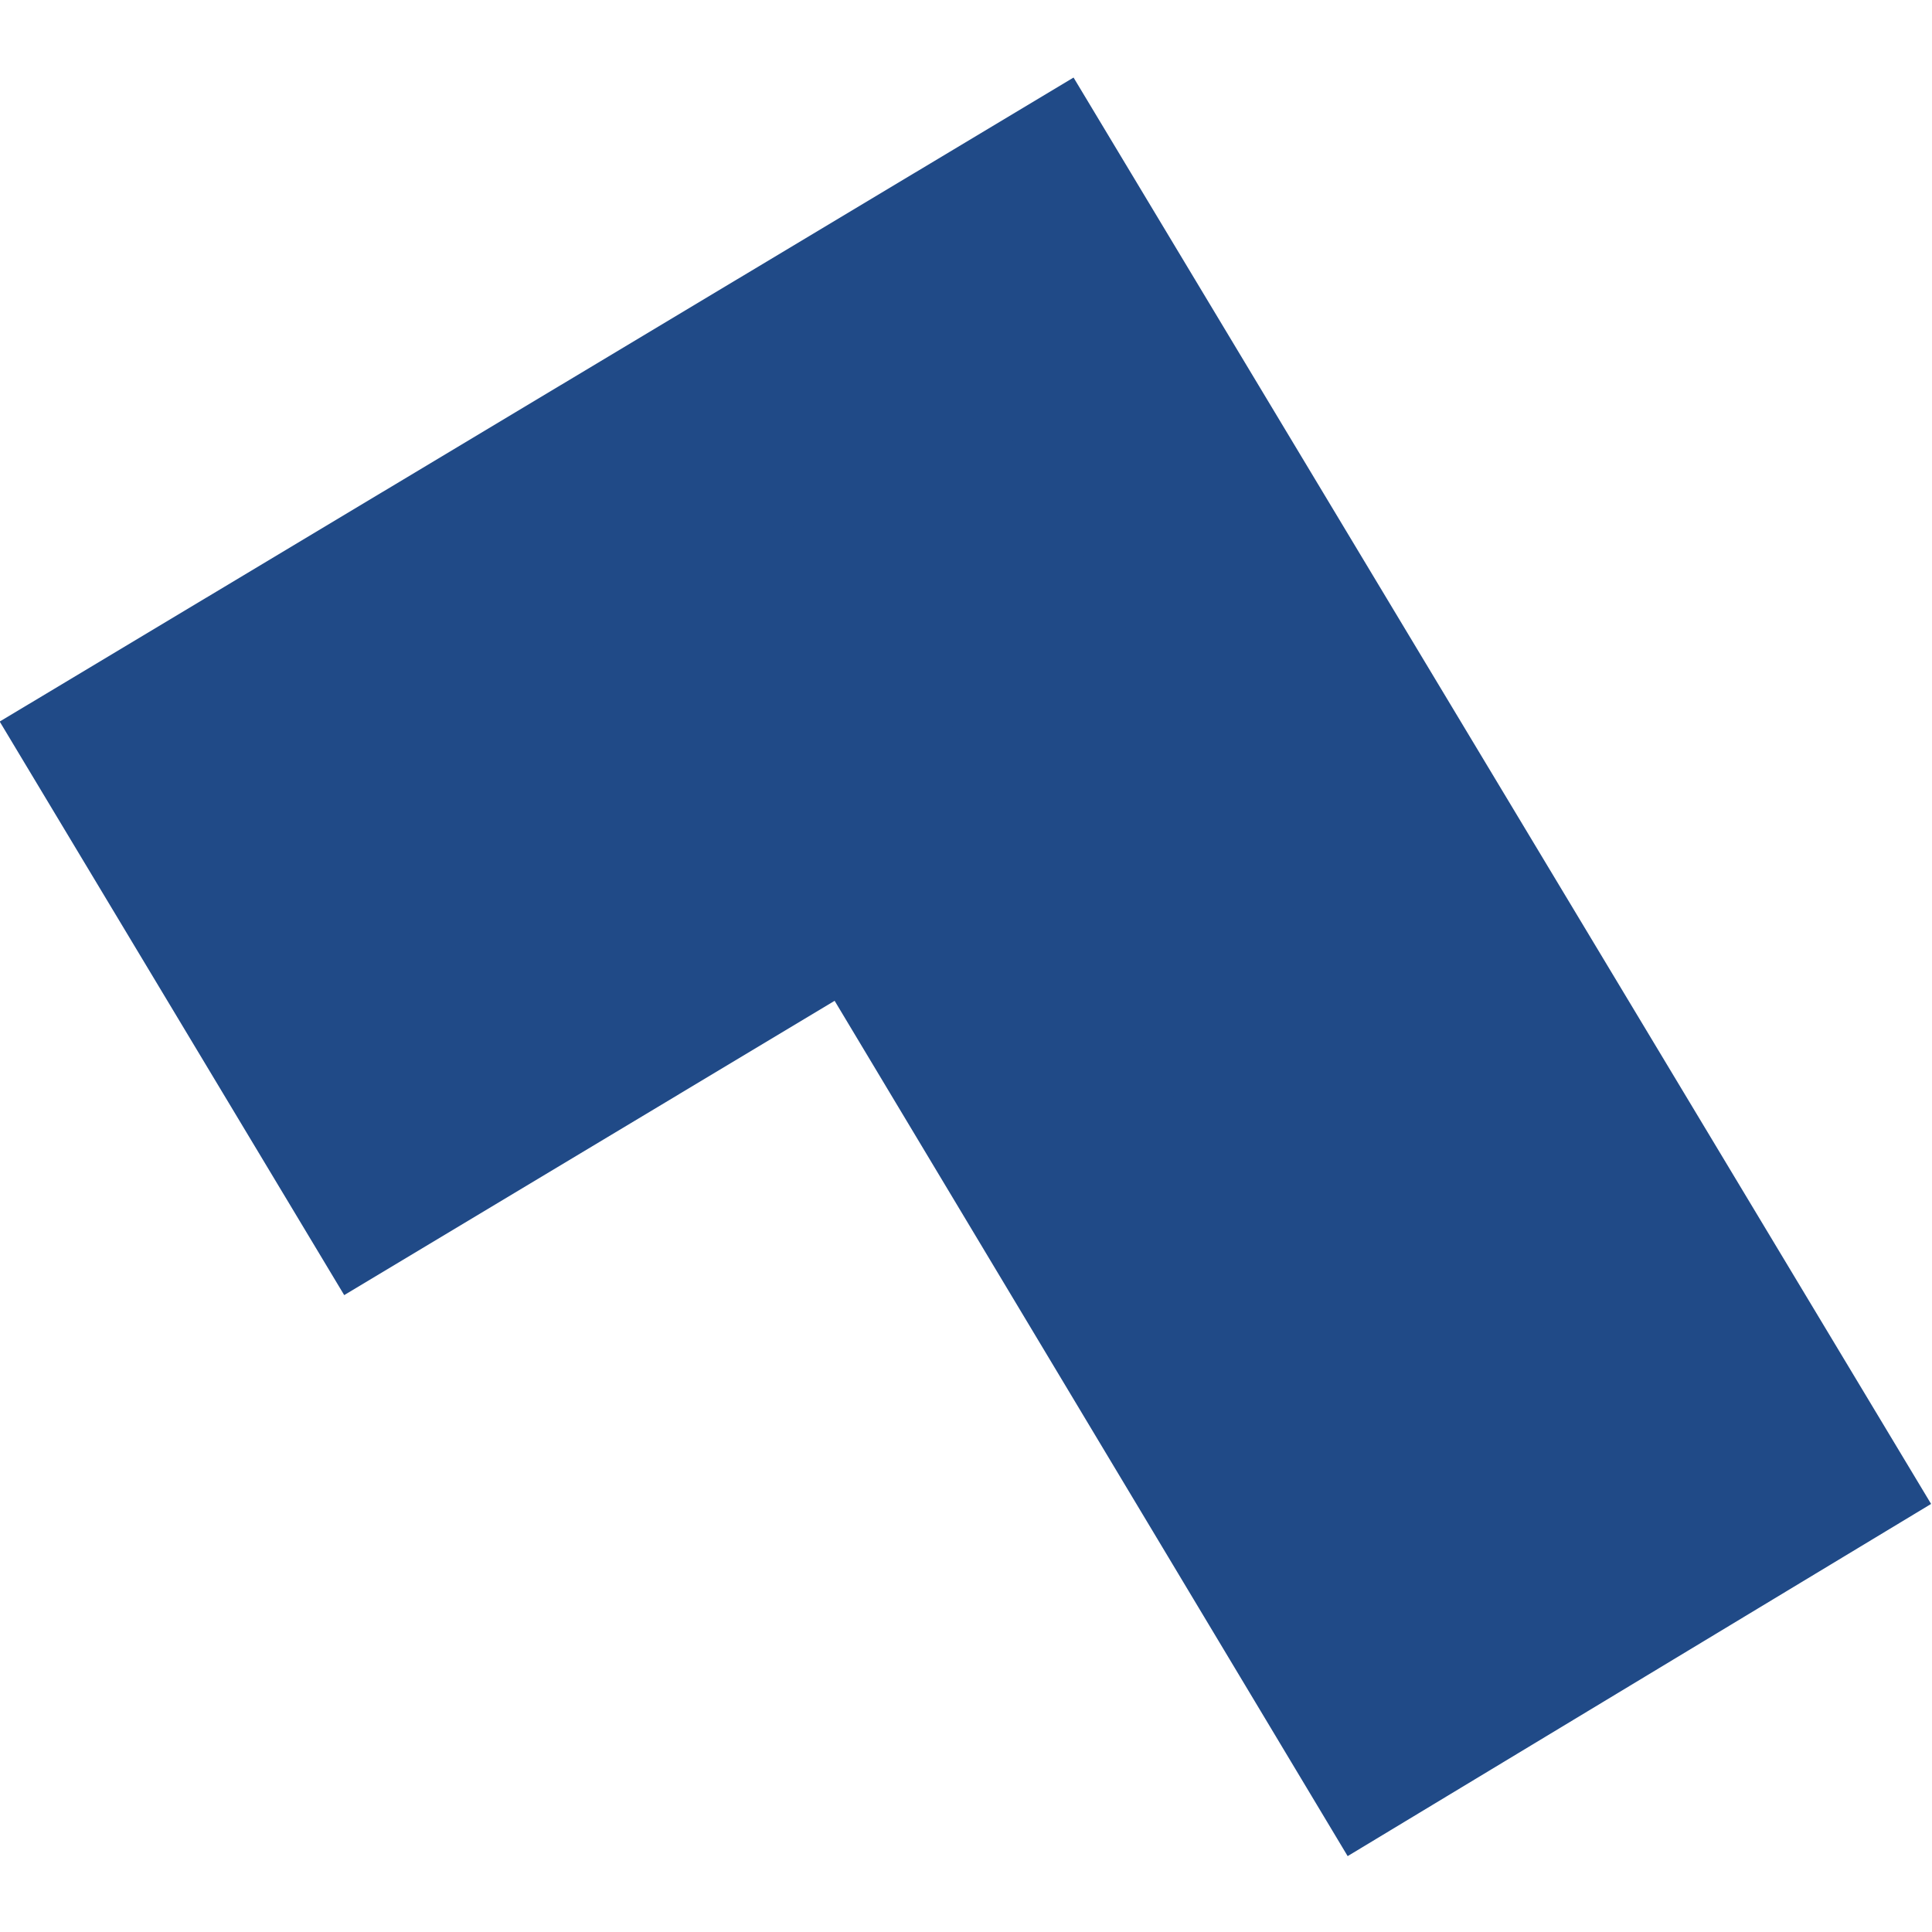
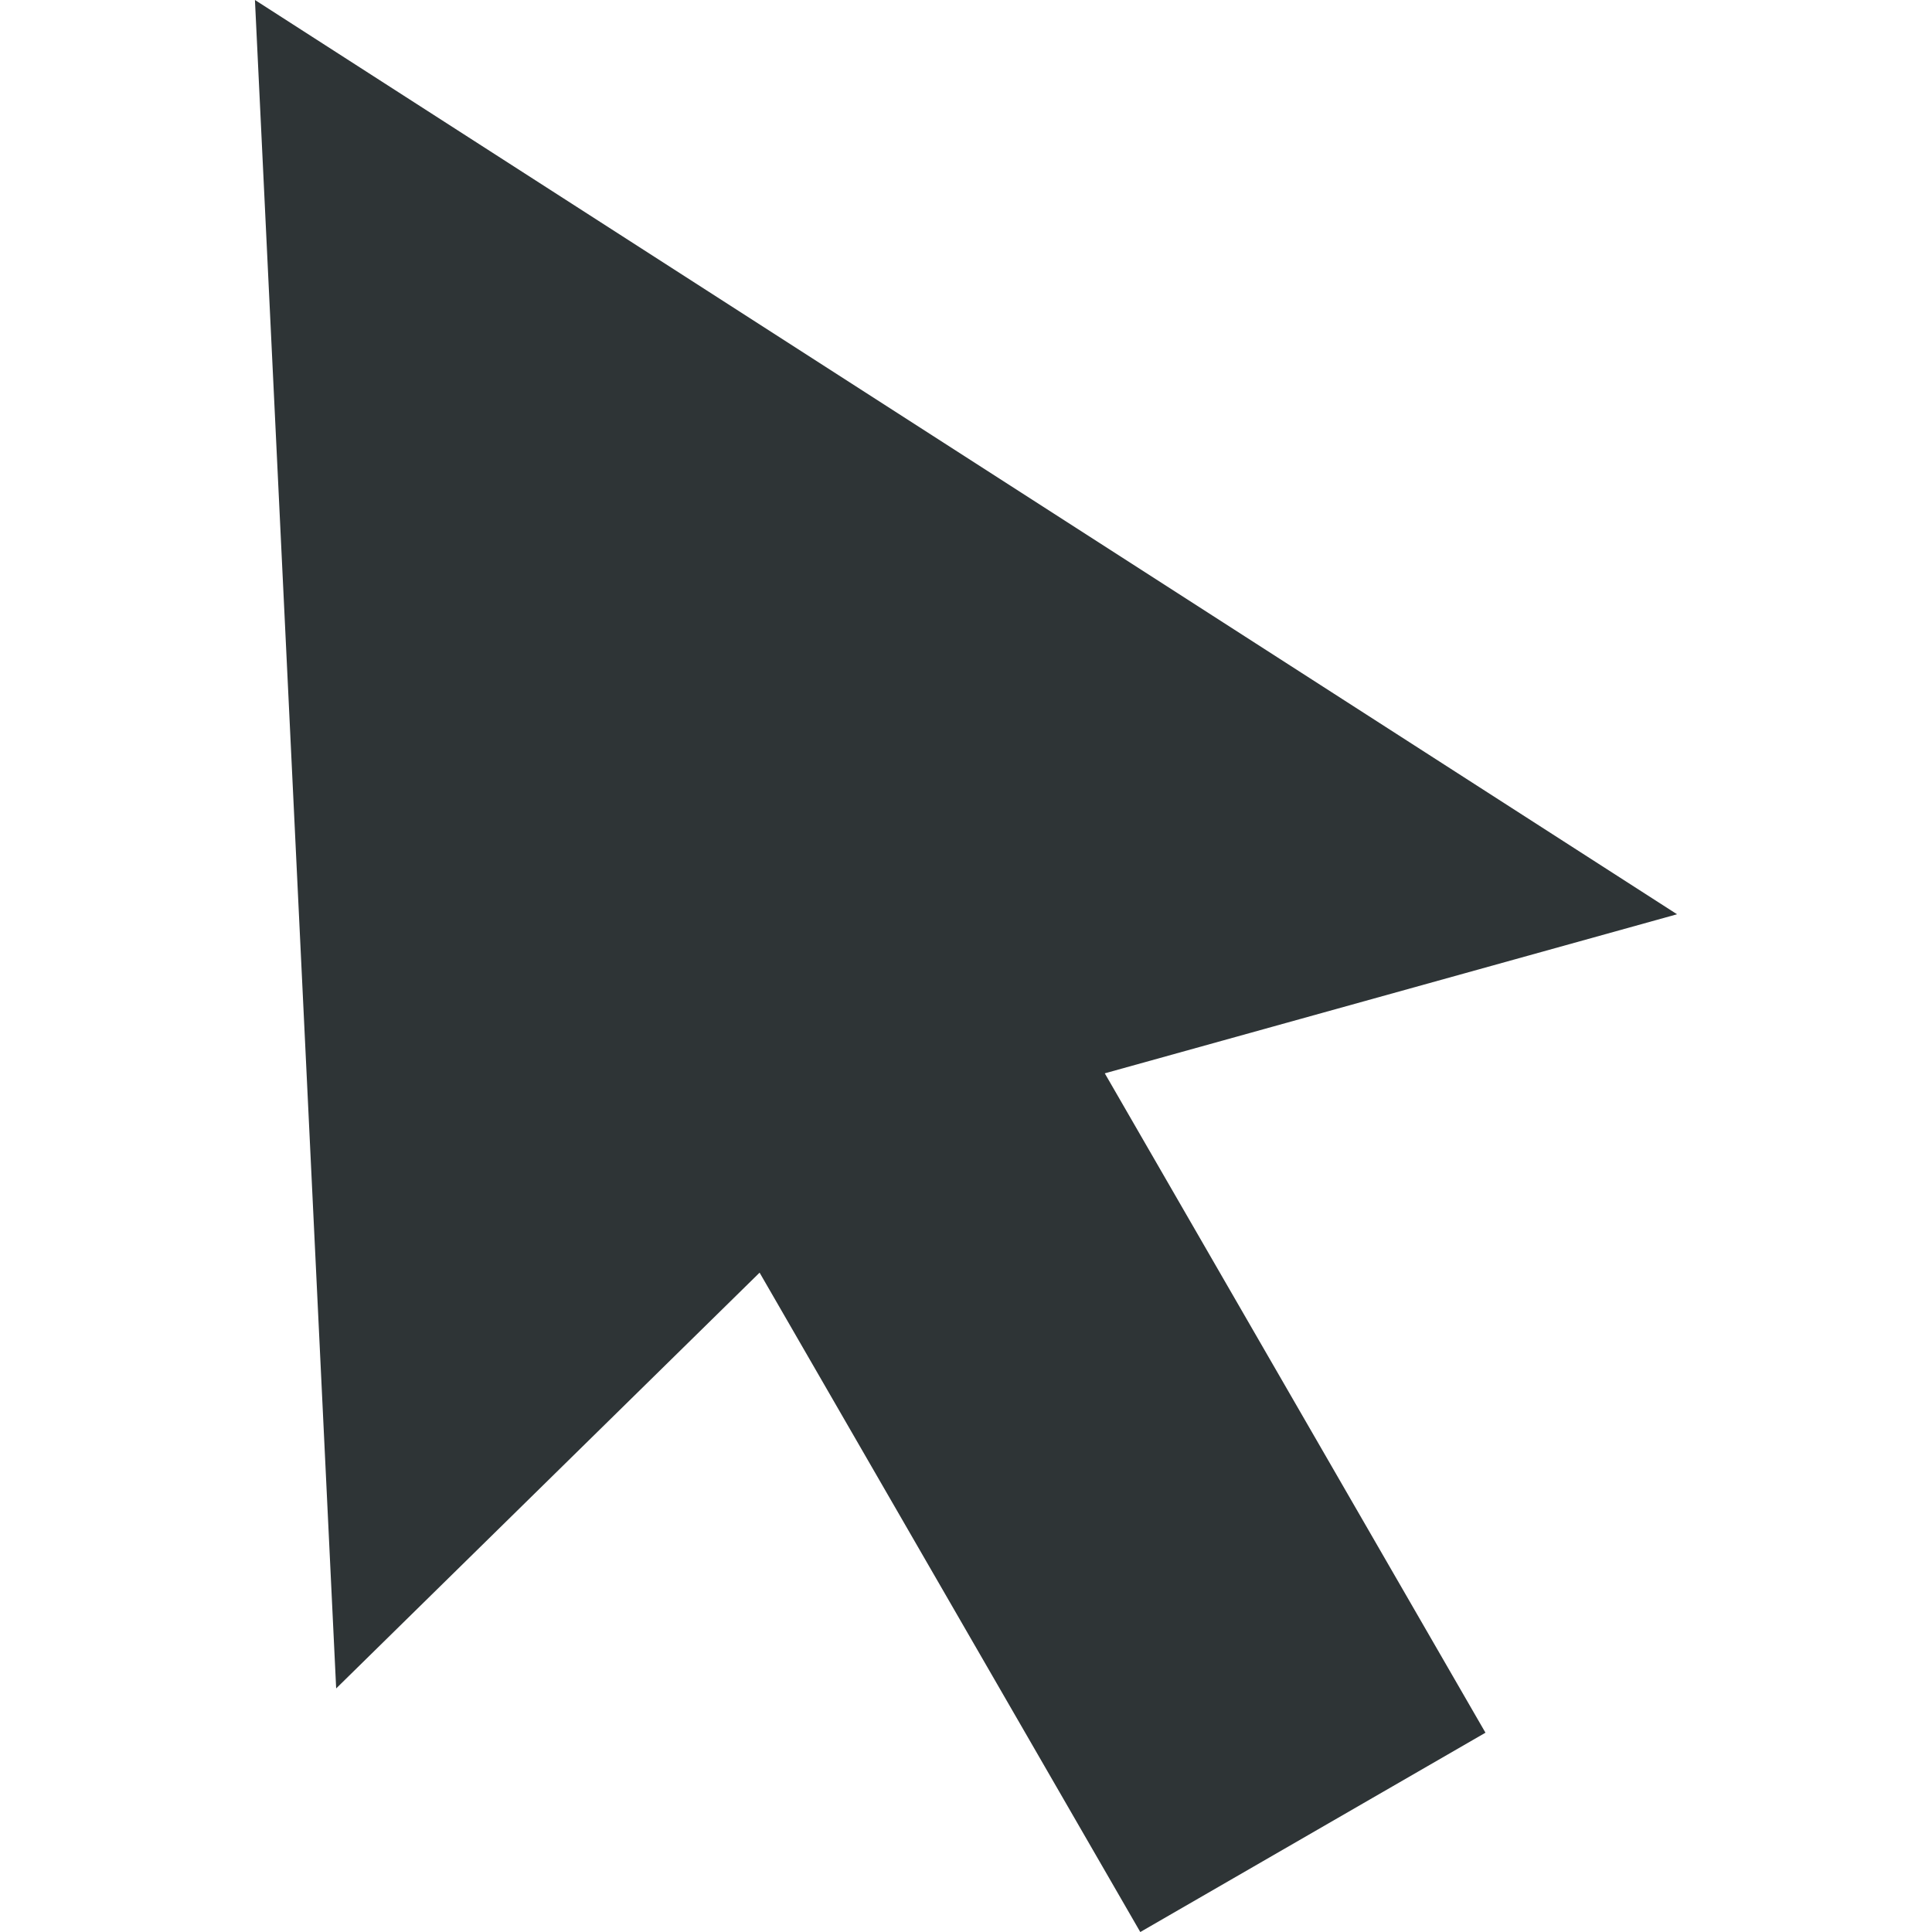
<svg xmlns="http://www.w3.org/2000/svg" xmlns:xlink="http://www.w3.org/1999/xlink" width="24" height="24" id="svg6331" version="1.1">
  <defs id="defs6333">
    <linearGradient xlink:href="#linearGradient3821" id="linearGradient6797" gradientUnits="userSpaceOnUse" gradientTransform="matrix(0.923654,0,0,0.923654,-14.32573,-1.530623)" x1="-83.406" y1="516.156" x2="-59.406" y2="516.156" />
    <linearGradient id="linearGradient3821">
      <stop style="stop-color:#d3d7cf;stop-opacity:1" offset="0" id="stop3825" />
      <stop id="stop3827" offset="1" style="stop-color:#2e3436;stop-opacity:1" />
    </linearGradient>
    <linearGradient xlink:href="#linearGradient3821" id="linearGradient7560" gradientUnits="userSpaceOnUse" gradientTransform="matrix(0.923654,0,0,0.923654,-14.32573,-1.530623)" x1="-83.406" y1="516.156" x2="-59.406" y2="516.156" />
  </defs>
  <g id="layer3" style="display:inline" transform="translate(-360.0472,-514.1811)">
-     <g style="display:inline" id="g14065" transform="translate(456.1114,10.33945)">
+     <g style="display:inline" id="g14065" transform="translate(456.1152,-67.66058)">
      <rect y="581.842" x="-96.068" height="24" width="24" id="rect14063" style="fill:none;stroke:none" />
      <path id="rect14053" d="m -92.901,581.842 1.009,20.974 5.26,-5.165 4.729,8.191 4.288,-2.476 -4.729,-8.191 7.109,-1.976 -17.665,-11.357 z" style="fill:#2e3436;fill-rule:evenodd;stroke:none" />
    </g>
  </g>
  <g id="layer4" style="display:inline" transform="translate(-360.0472,-514.1811)">
-     <g style="display:inline" id="g14259" transform="translate(636.2642,-88.75732)">
+     <g style="display:inline" id="g14259" transform="translate(597.268,-88.75731)">
      <rect y="602.938" x="-198.221" height="24" width="24" id="rect14257" style="fill:none;stroke:none" />
      <path id="rect14229" d="m -186.252,602.938 -5.031,4.938 2.438,0 0,1.938 c 0.782,-0.401 1.689,-0.625 2.625,-0.625 0.839,0 1.624,0.204 2.344,0.531 l 0,-1.844 2.688,0 -5.062,-4.938 z m -7.031,6.938 -4.938,5.062 4.938,5.031 0,-2.438 1.938,0 c -0.401,-0.783 -0.625,-1.658 -0.625,-2.594 0,-0.839 0.204,-1.655 0.531,-2.375 l -1.844,0 0,-2.688 z m 14.094,0 0,2.469 -1.938,0 c 0.393,0.775 0.625,1.669 0.625,2.594 0,0.839 -0.204,1.623 -0.531,2.344 l 1.844,0 0,2.688 4.969,-5.031 -4.969,-5.062 z m -7.031,1.312 c -2.074,0 -3.75,1.676 -3.75,3.75 0,2.074 1.676,3.719 3.75,3.719 2.074,0 3.719,-1.645 3.719,-3.719 0,-2.074 -1.645,-3.75 -3.719,-3.75 z m 2.594,8.844 c -0.782,0.403 -1.657,0.625 -2.594,0.625 -0.838,0 -1.656,-0.173 -2.375,-0.5 l 0,1.812 -2.688,0 5.062,4.969 5.031,-4.969 -2.438,0 0,-1.938 z" style="fill:#2e3436;fill-rule:evenodd;stroke:none" />
    </g>
  </g>
  <g id="layer5" style="display:inline" transform="translate(-360.0472,-514.1811)">
-     <g style="display:inline" id="g16463" transform="translate(594.9185,-2.669967)">
+     <g style="display:inline" id="g16463" transform="translate(594.9223,-41.66998)">
      <rect ry="0" y="555.851" x="-156.875" height="24" width="24" id="rect16461" style="fill:none;stroke:none" />
      <g transform="matrix(0.1954199,0,0,0.1954199,-126.2185,465.4999)" id="g16457">
-         <path style="fill:#2e3436;fill-rule:evenodd;stroke:none" d="m -71.875,476.156 0,9 8.562,0 c 4.441,-0.367 4.562,1.822 4.562,5 l 0,5 -14.469,0 19.594,19.062 19.562,-19.062 -14.469,0 0,-10 c 0,-3.339 -1.441,-9 -10.219,-9 l -13.125,0 z m -65.406,56.281 -19.594,19.062 14.469,0 0,10 c 0,3.339 1.441,9 10.219,9 l 13.125,0 0,-9 -8.562,0 c -4.441,0.367 -4.562,-1.822 -4.562,-5 l 0,-5 14.469,0 -19.562,-19.062 z" id="rect16435" />
-         <path style="opacity:0.95;fill:#204a87;fill-rule:evenodd;stroke:none" d="m -151.75,468.938 0,56.281 74.969,0 0,-56.281 -74.969,0 z m 79.969,39.625 0,16.656 0,5 -5,0 -53.344,0 49.5,48.344 39.312,-40.25 -30.469,-29.75 z" id="rect16443" />
+         <path style="fill:#2e3436;fill-rule:evenodd;stroke:none" d="m -71.875,476.156 0,9 8.562,0 c 4.441,-0.367 4.562,1.822 4.562,5 l 0,5 -14.469,0 19.594,19.062 19.562,-19.062 -14.469,0 0,-10 c 0,-3.339 -1.441,-9 -10.219,-9 z" id="rect16435" />
+         <path style="opacity:0.95;fill:#204a87;fill-rule:evenodd;stroke:none" d="m -151.75,468.938 0,56.281 74.969,0 0,-56.281 z" id="rect16443" />
+         <path id="path19617" d="M -137.281,532.438 -156.875,551.5 l 14.469,0 0,10 c 0,3.339 1.441,9 10.219,9 l 13.125,0 0,-9 -8.562,0 c -4.441,0.367 -4.562,-1.822 -4.562,-5 l 0,-5 14.469,0 z" style="fill:#2e3436;fill-rule:evenodd;stroke:none" />
+         <path id="path19619" d="m -71.781,508.562 0,21.656 -58.344,0 49.5,48.344 39.312,-40.25 z" style="opacity:0.95;fill:#204a87;fill-rule:evenodd;stroke:none" />
      </g>
    </g>
  </g>
  <g id="layer6" style="display:inline" transform="translate(-360.0472,-514.1811)">
-     <g style="display:inline" id="g16731" transform="matrix(0.9985955,0,0,0.9991346,629.3423,97.57534)">
+     <g style="display:inline" id="g16731" transform="matrix(0.9985955,0,0,0.9991346,629.346,-19.4247)">
      <rect y="534.068" x="-152.5" height="24" width="24" id="rect16729" style="fill:none;stroke:none" />
      <g transform="matrix(0.2057137,0,0,0.2057137,-121.1286,442.1213)" id="g16723">
        <path style="fill:#204a87;fill-rule:evenodd;stroke:none" d="m 239.469,543.375 0,12.125 7.844,0 0,-2.969 0,-1.156 1.156,0 3.719,0 0,-8 z" transform="matrix(4.861124,0,0,4.861124,-1316.65,-2194.394)" id="rect3973" />
        <rect style="fill:#204a87;fill-rule:evenodd;stroke:none" id="rect3975" width="73.059" height="72.158" x="-108.791" y="491.574" />
-         <path style="fill:#2e3436;fill-rule:evenodd;stroke:none" d="m 254.625,543.375 -1.219,2.125 6.281,3.625 -1.25,2.219 5.031,-1.438 -1.281,-5.094 -1.25,2.188 -6.312,-3.625 z m -13,13.75 -2.156,1.156 3.406,6.406 -2.219,1.188 5.031,1.469 1.594,-5 -2.219,1.188 -3.438,-6.406 z" transform="matrix(4.861124,0,0,4.861124,-1316.65,-2194.394)" id="rect3988" />
+         <path style="fill:#2e3436;fill-rule:evenodd;stroke:none" d="m 254.625,543.375 -1.219,2.125 6.281,3.625 -1.25,2.219 5.031,-1.438 -1.281,-5.094 -1.25,2.188 z" transform="matrix(4.861124,0,0,4.861124,-1316.65,-2194.394)" id="rect3988" />
+         <path id="path19615" transform="matrix(4.861124,0,0,4.861124,-1316.65,-2194.394)" d="m 241.625,557.125 -2.156,1.156 3.406,6.406 -2.219,1.188 5.031,1.469 1.594,-5 -2.219,1.188 z" style="fill:#2e3436;fill-rule:evenodd;stroke:none" />
      </g>
    </g>
  </g>
  <g id="layer7" style="display:inline" transform="translate(-360.0472,-514.1811)">
-     <g style="display:inline" id="g16269" transform="translate(870.9595,277.2869)">
+     <g style="display:inline" id="g16269" transform="translate(909.9633,238.2869)">
      <rect y="275.894" x="-393.916" height="24" width="24" id="rect16267" style="fill:none;stroke:none" />
-       <path id="rect16245" d="m -369.916,276.547 -10.719,2.353 0,17.989 10.719,2.353 z m -24,2.353 0,17.989 11.844,0 0,-17.989 z" style="fill:#204a87;fill-rule:evenodd;stroke:none" />
-       <path style="fill:#204a87;fill-rule:evenodd;stroke:none" d="m -375.697,280.759 4.094,7.135 -4.094,7.173 0,-3.833 -3.562,-0.493 0,-5.693 3.562,-0.493 z m -12.438,1.442 0,2.884 4.469,0 0,5.617 -4.469,0 0,2.884 -4,-5.693 z" id="path6213" />
+       <path id="rect16245" d="m -369.916,276.547 -10.719,2.353 0,17.989 10.719,2.353 z" style="fill:#204a87;fill-rule:evenodd;stroke:none" />
+       <path style="fill:#eeeeec;fill-rule:evenodd;stroke:none" d="m -375.697,280.759 4.094,7.135 -4.094,7.173 0,-3.833 -3.562,-0.493 0,-5.693 3.562,-0.493 z" id="path6213" />
+       <path style="fill:#204a87;fill-rule:evenodd;stroke:none" d="m -393.916,278.9 0,17.989 11.844,0 0,-17.989 z" id="path19613" />
+       <path id="path19611" d="m -388.135,282.201 0,2.884 4.469,0 0,5.617 -4.469,0 0,2.884 -4,-5.693 z" style="fill:#eeeeec;fill-rule:evenodd;stroke:none" />
    </g>
  </g>
  <g id="layer8" style="display:inline" transform="translate(-360.0472,-514.1811)">
-     <g style="display:inline" transform="translate(66.22755,77.60976)" id="g5744">
+     <g style="display:inline" transform="translate(144.2313,-0.3902625)" id="g5744">
      <g id="g5814" transform="translate(535.0596,221.6976)">
        <rect y="292.874" x="-124.244" height="24" width="24" id="rect5812" style="fill:none;stroke:none" />
        <g transform="matrix(-0.848338,-0.848338,0.848338,-0.848338,-471.8461,469.2305)" id="g5808">
          <path style="fill:#2e3436;fill-rule:evenodd;stroke:none" d="m -117.618,316.073 0,1.255 c -0.52,0.602 -0.838,1.388 -0.838,2.252 l 6.733,0 c 0,-0.864 -0.318,-1.65 -0.838,-2.252 l 0,-1.255 z" id="rect5750" />
          <path style="fill:#2e3436;fill-rule:evenodd;stroke:none" d="m 282.312,547.5 c -1.42,-0.045 -2.81,0.345 -4.062,1.281 -0.008,0.007 0.008,0.025 0,0.031 -0.087,0.064 -0.165,0.118 -0.25,0.188 -0.044,0.037 -0.113,0.055 -0.156,0.094 -0.129,0.111 -0.244,0.244 -0.375,0.375 -3.192,3.414 -1.773,10.006 -6.625,12.344 -0.007,0.005 -0.056,-0.005 -0.062,0 -0.16,0.12 -0.271,0.242 -0.406,0.375 -1.024,1.024 -1.126,2.656 -0.344,3.812 0.019,0.028 -0.021,0.035 0,0.062 l 0.031,0.031 c 0.038,0.052 0.115,0.075 0.156,0.125 l 10.375,-10.375 c -0.348,-0.594 -0.097,-1.559 0.625,-2.281 0.786,-0.786 1.867,-0.994 2.438,-0.5 l 0.156,0.156 c 0.494,0.571 0.286,1.62 -0.5,2.406 -0.722,0.722 -1.688,0.973 -2.281,0.625 l -10.406,10.406 c 0.05,0.041 0.073,0.087 0.125,0.125 l 0.031,0.031 c 0.027,0.021 0.066,0.012 0.094,0.031 1.157,0.782 2.757,0.68 3.781,-0.344 0.133,-0.135 0.255,-0.278 0.375,-0.438 0.005,-0.007 -0.005,-0.056 0,-0.062 2.338,-4.852 8.93,-3.433 12.344,-6.625 0.131,-0.131 0.264,-0.246 0.375,-0.375 0.039,-0.044 0.057,-0.112 0.094,-0.156 0.07,-0.085 0.123,-0.132 0.188,-0.219 0.007,-0.008 0.024,-0.023 0.031,-0.031 1.248,-1.67 1.51,-3.596 1.094,-5.5 -0.032,-0.147 -0.054,-0.259 -0.094,-0.406 -0.04,-0.148 -0.109,-0.322 -0.156,-0.469 l 0.188,-0.188 -4.25,-4.25 -0.031,-0.031 -0.188,0.188 c -0.147,-0.048 -0.29,-0.086 -0.438,-0.125 -0.147,-0.04 -0.29,-0.093 -0.438,-0.125 -0.476,-0.104 -0.964,-0.172 -1.438,-0.188 z" transform="matrix(-0.5893877,0.5893877,-0.5893877,-0.5893877,378.1694,470.2317)" id="path5752" />
        </g>
      </g>
    </g>
  </g>
  <g id="layer9" style="display:inline" transform="translate(-360.0472,-514.1811)">
-     <g style="display:inline" transform="translate(700.0519,-40.31187)" id="g6091">
+     <g style="display:inline" transform="translate(895.0557,-79.31189)" id="g6091">
      <rect style="fill:none;stroke:none" id="rect6093" width="24" height="24" x="-301.008" y="593.493" />
      <g id="g6095">
        <g transform="matrix(-0.1156363,-0.1156363,0.1199108,-0.1199108,-392.2222,648.229)" id="g6097">
          <path style="fill:#c4a000;fill-rule:evenodd;stroke:none" d="m -174.094,526.281 -3.656,0.938 -0.281,0.25 c -0.147,0.892 -0.513,2.598 -0.844,4.031 l 0.188,0.188 2.656,2.656 0.188,0.188 c 1.433,-0.329 3.109,-0.697 4,-0.844 l 0.188,-0.188 0.969,-3.812 -0.094,-0.094 -4.25,1.125 -0.094,-0.062 1.125,-4.281 -0.094,-0.094 z" transform="matrix(-4.323902,4.169768,-4.323902,-4.169768,1276.304,3488.624)" id="path6100" />
          <path style="fill:#2e3436;fill-rule:evenodd;stroke:none" d="m -146.219,524.374 -19,0 0,7.064 c 0,0 2.306,1.969 9.5,1.969 7.194,0 9.5,-1.969 9.5,-1.969 z" id="path6118" transform="matrix(2.819079,0,0,3.252821,177.4832,-1045.847)" />
          <path style="fill:#2e3436;fill-rule:evenodd;stroke:none" d="m -165.156,514.625 -11.906,11.906 2.938,-0.719 0.281,-0.094 0.156,0.188 0.094,0.094 0.156,0.156 -0.062,0.281 -0.969,3.625 3.656,-0.938 0.25,-0.094 0.188,0.188 0.094,0.094 0.156,0.156 -0.062,0.281 -0.781,3.062 12,-12 -6.188,-6.188 z" transform="matrix(-4.323902,4.169768,-4.323902,-4.169768,1276.304,3488.624)" id="path6111" />
          <path style="fill:#2e3436;fill-rule:evenodd;stroke:none" d="m -273,524.156 23,0 c -1.783,-2.768 -4.169,-6.422 -4.938,-7.719 -2.915,-4.917 -3.338,-5.625 -6.562,-5.625 -3.225,0 -3.647,0.708 -6.562,5.625 -0.769,1.297 -3.155,4.951 -4.938,7.719 z" id="path6105" />
        </g>
      </g>
    </g>
  </g>
  <g id="layer10" style="display:inline" transform="translate(-360.0472,-514.1811)">
-     <g style="display:inline" id="g4770" transform="matrix(-1,0,0,1,171.6828,204.3516)">
+     <g style="display:inline" id="g4770" transform="matrix(-1,0,0,1,93.68655,165.3516)">
      <rect y="387.83" x="-290.361" height="24" width="24" id="rect4750" style="fill:none;stroke:none" />
      <path style="fill:#204a87;fill-opacity:1;stroke:none" d="m 251,313.656 c -6.351,0 -11.5,5.149 -11.5,11.5 0,6.351 5.149,11.5 11.5,11.5 6.351,0 11.5,-5.149 11.5,-11.5 0,-6.351 -5.149,-11.5 -11.5,-11.5 z" transform="matrix(-1,0,0,1,-27.35317,74.66791)" id="path4889" />
      <path id="path6215" transform="matrix(-1,0,0,1,-27.35317,74.66791)" d="m 251,316.656 c 4.73,0 8.5,3.77 8.5,8.5 0,4.73 -3.77,8.5 -8.5,8.5 -4.73,0 -8.5,-3.77 -8.5,-8.5 0,-4.73 3.77,-8.5 8.5,-8.5 z" style="fill:#204a87;fill-opacity:1;stroke:none" />
    </g>
  </g>
  <g id="layer11" style="display:inline" transform="translate(-360.0472,-514.1811)">
-     <g style="display:inline" id="g4766" transform="matrix(-1,0,0,1,165.1978,225.1653)">
+     <g style="display:inline" id="g4766" transform="matrix(-1,0,0,1,165.2016,147.1652)">
      <rect style="fill:none;stroke:none" id="rect4752" width="24" height="24" x="-257.846" y="406.016" />
      <path style="fill:#204a87;fill-rule:evenodd;stroke:none" d="m 271,315.156 0,20 20,0 0,-20 z" transform="matrix(-1,0,0,1,35.16184,92.85425)" id="rect4891" />
      <path id="path6217" transform="matrix(-1,0,0,1,35.16184,92.85425)" d="m 274,318.188 14,0 0,14 -14,0 z" style="fill:#204a87;fill-rule:evenodd;stroke:none" />
    </g>
  </g>
  <g id="layer12" style="display:inline" transform="translate(-360.0472,-514.1811)">
-     <g style="display:inline" id="g4762" transform="matrix(-0.9996871,0,0,1,211.0056,161.8976)">
+     <g style="display:inline" id="g4762" transform="matrix(-0.9996871,0,0,1,250.0094,200.8976)">
      <rect y="352.284" x="-212.104" height="24" width="24" id="rect4754" style="fill:none;stroke:none" />
      <path style="fill:#204a87;fill-opacity:1;stroke:none" d="m 311,313.75 -4.531,6.406 -7.469,2.312 4.688,6.281 -0.062,7.844 7.406,-2.531 7.406,2.5 -0.094,-7.844 4.656,-6.281 -7.469,-2.312 z" transform="matrix(-1,0,0,1,110.9033,39.12188)" id="path4893" />
      <path id="path6219" transform="matrix(-1,0,0,1,110.9033,39.12188)" d="m 311,318.938 2.688,3.75 4.375,1.375 -2.719,3.688 0.031,4.594 -4.375,-1.438 -4.344,1.469 0.031,-4.594 -2.719,-3.688 4.375,-1.406 2.656,-3.75 z" style="fill:#204a87;fill-opacity:1;stroke:none" />
    </g>
  </g>
  <g id="layer13" style="display:inline" transform="translate(-360.0472,-514.1811)">
-     <g style="display:inline" id="g4758" transform="matrix(0.999687,0,0,1,543.4405,161.8976)">
+     <g style="display:inline" id="g4758" transform="matrix(0.999687,0,0,1,660.4443,200.8976)">
      <rect style="fill:none;stroke:none" id="rect4756" width="24" height="24" x="-183.447" y="352.284" />
      <path style="fill:#204a87;fill-rule:evenodd;stroke:none" d="m 342.344,314.125 -13.344,8 4.281,7.125 6.094,-3.656 6.375,10.625 7.25,-4.375 z" transform="translate(-512.4544,39.12188)" id="path4895" />
      <path id="path6221" transform="translate(-512.4544,39.12188)" d="m 341.344,318.219 7.531,12.594 -2.094,1.281 -6.375,-10.625 -6.094,3.656 -1.188,-1.969 z" style="fill:#204a87;fill-rule:evenodd;stroke:none" />
    </g>
  </g>
  <g id="layer14" style="display:inline" transform="translate(-360.0472,-514.1811)">
-     <g style="display:inline" id="g4158" transform="translate(452.3239,206.962)">
+     <g style="display:inline" id="g4158" transform="translate(608.3277,89.96193)">
      <rect y="463.219" x="-92.28" height="24" width="24" id="rect4156" style="fill:none;stroke:none" />
      <path id="rect4145" d="m -91.364,465.55 0,19.339 5.657,0 5.138,0 8.082,0 3.291,0 0,-19.339 -3.291,0 -8.082,0 -5.138,0 -5.657,0 z" style="fill:url(#linearGradient7560);fill-rule:evenodd;stroke:none" />
    </g>
  </g>
  <g id="layer15" style="display:inline" transform="translate(-360.0472,-514.1811)">
-     <g style="display:inline" id="g10627" transform="translate(522.877,79.38663)">
+     <g style="display:inline" id="g10627" transform="translate(678.8808,40.38662)">
      <rect y="512.794" x="-123.834" height="24" width="24" id="rect10607" style="fill:none;stroke:none" />
      <g id="g10613" transform="matrix(0.6380467,0,0,0.6380467,155.7931,258.7964)">
        <g style="font-size:40px;font-style:normal;font-weight:normal;line-height:125%;letter-spacing:0px;word-spacing:0px;fill:#2e3436;fill-opacity:1;stroke:none;font-family:Sans" id="text10583">
-           <path d="m -409.524,430.712 -6.289,0 -2.5,-6.504 -11.445,0 -2.363,6.504 -6.133,0 11.152,-28.633 6.113,0 11.465,28.633" style="font-variant:normal;font-weight:bold;font-stretch:normal;fill:#204a87;font-family:Arial;-inkscape-font-specification:Arial Bold" id="path10619" />
-           <path id="path6223" style="font-variant:normal;font-weight:bold;font-stretch:normal;fill:#204a87;font-family:Arial;-inkscape-font-specification:Arial Bold" d="m -420.168,419.383 -3.945,-10.625 -3.867,10.625 7.812,0" />
+           <path d="m -409.524,431.626 -6.289,0 -2.5,-6.504 -11.445,0 -2.363,6.504 -6.133,0 11.152,-28.633 6.113,0 11.465,28.633" style="font-variant:normal;font-weight:bold;font-stretch:normal;fill:#204a87;font-family:Arial;-inkscape-font-specification:Arial Bold" id="path10619" />
+           <path id="path6223" style="font-variant:normal;font-weight:bold;font-stretch:normal;fill:#eeeeec;font-family:Arial;-inkscape-font-specification:Arial Bold" d="m -420.168,419.383 -3.945,-10.625 -3.867,10.625 7.812,0" />
        </g>
-         <path style="font-size:medium;font-style:normal;font-variant:normal;font-weight:normal;font-stretch:normal;text-indent:0;text-align:start;text-decoration:none;line-height:125%;letter-spacing:0;word-spacing:0;text-transform:none;direction:ltr;block-progression:tb;writing-mode:lr-tb;text-anchor:start;baseline-shift:baseline;color:#000000;fill:#2e3436;fill-opacity:1;stroke:none;stroke-width:1.605;marker:none;visibility:visible;display:inline;overflow:visible;enable-background:accumulate;font-family:Sans;-inkscape-font-specification:Sans" d="m -405.327,401.144 0,1.312 4.688,0 0,-1.312 z m 0,1.312 -1.656,0 0,28.844 1.656,0 z m 0,28.844 0,1.344 4.688,0 0,-1.344 z m -1.656,1.344 0,-1.344 -4.844,0 0,1.344 z m 0,-30.188 0,-1.312 -4.844,0 0,1.312 z" id="path10587" />
      </g>
    </g>
+     <path style="fill:#2e3436;fill-opacity:1;stroke:none" d="M 214.875 41.344 L 214.875 60.75 L 215.938 60.75 L 215.938 41.344 L 214.875 41.344 z " transform="translate(360.0472,514.1811)" id="rect19574" />
+     <path style="fill:#2e3436;fill-opacity:1;stroke:none" d="m 215.938,40.25 0,1.094 3.031,0 0,-1.094 z" transform="translate(360.0472,514.1811)" id="path19577" />
+     <path style="fill:#2e3436;fill-opacity:1;stroke:none" d="m 215.938,60.75 0,1.062 3.031,0 0,-1.062 z" transform="translate(360.0472,514.1811)" id="path19579" />
+     <path id="path19593" transform="translate(360.0472,514.1811)" d="m 211.844,40.25 0,1.094 3.031,0 0,-1.094 z" style="fill:#2e3436;fill-opacity:1;stroke:none" />
+     <path id="path19595" transform="translate(360.0472,514.1811)" d="m 211.844,60.75 0,1.062 3.031,0 0,-1.062 z" style="fill:#2e3436;fill-opacity:1;stroke:none" />
  </g>
  <g id="layer16" style="display:inline" transform="translate(-360.0472,-514.1811)">
-     <g style="display:inline" id="g6403" transform="translate(579.2638,7.507066)">
+     <g style="display:inline" id="g6403" transform="translate(735.2676,-70.49296)">
      <rect y="623.674" x="-141.22" height="24" width="24" id="rect6401" style="fill:none;stroke:none" />
      <g id="g6397">
-         <path style="fill:#2e3436;stroke:none" d="m 366.812,328.938 c -0.287,-0.011 -0.526,0.018 -0.781,0.031 L 366.062,329 c 3.049,1.27 6.475,4.064 7.406,9.281 0.799,4.474 1.78,6.822 3.125,8.281 0.517,0.562 1.13,1.038 1.875,1.469 -1.303,-1.896 -2.074,-4.278 -1.281,-6.656 1.566,-4.698 -1.803,-10.362 -6.906,-11.844 -1.305,-0.379 -2.468,-0.554 -3.469,-0.594 z m -1.438,3.594 c 1.232,1.712 2.043,4.326 0.625,8.188 -1.054,2.87 3.959,6.88 8.531,8.781 -0.185,-0.173 -0.388,-0.342 -0.562,-0.531 -2.031,-2.204 -3.123,-5.293 -3.969,-10.031 -0.653,-3.657 -2.557,-5.397 -4.625,-6.406 z" transform="translate(-500.7288,295.0996)" id="path6393" />
+         <path style="fill:#2e3436;stroke:none" d="m 365.375,332.531 c 1.232,1.712 2.043,4.326 0.625,8.188 -1.054,2.87 3.959,6.88 8.531,8.781 -0.185,-0.173 -0.388,-0.342 -0.562,-0.531 -2.031,-2.204 -3.123,-5.293 -3.969,-10.031 -0.653,-3.657 -2.557,-5.397 -4.625,-6.406 z" transform="translate(-500.7288,295.0996)" id="path6393" />
        <path style="font-size:medium;font-style:normal;font-variant:normal;font-weight:normal;font-stretch:normal;text-indent:0;text-align:start;text-decoration:none;line-height:normal;letter-spacing:normal;word-spacing:normal;text-transform:none;direction:ltr;block-progression:tb;writing-mode:lr-tb;text-anchor:start;baseline-shift:baseline;color:#000000;fill:#2e3436;fill-opacity:1;stroke:none;stroke-width:2;marker:none;visibility:visible;display:inline;overflow:visible;enable-background:accumulate;font-family:Sans;-inkscape-font-specification:Sans" d="m -140.656,623.906 c -0.393,0.049 -0.444,0.451 -0.395,0.844 0.049,0.393 0.189,0.705 0.582,0.656 0,0 2.298,-0.07 4.812,0.969 2.515,1.038 5.155,3.085 5.938,7.469 0.833,4.665 1.884,7.54 3.719,9.531 1.835,1.991 4.359,2.953 7.844,4.031 0.388,0.209 0.626,-0.122 0.757,-0.543 0.131,-0.421 0.118,-0.815 -0.32,-0.864 -3.429,-1.061 -5.617,-1.985 -7.156,-3.656 -1.54,-1.671 -2.562,-4.229 -3.375,-8.781 -0.874,-4.893 -3.98,-7.393 -6.812,-8.562 -2.832,-1.169 -5.438,-1.094 -5.438,-1.094 -0.052,-0.005 -0.104,-0.005 -0.156,0 z" id="path6395" />
+         <path id="path19570" transform="translate(-500.7288,295.0996)" d="m 366.812,328.938 c -0.287,-0.011 -0.526,0.018 -0.781,0.031 L 366.062,329 c 3.049,1.27 6.475,4.064 7.406,9.281 0.799,4.474 1.78,6.822 3.125,8.281 0.517,0.562 1.13,1.038 1.875,1.469 -1.303,-1.896 -2.074,-4.278 -1.281,-6.656 1.566,-4.698 -1.803,-10.362 -6.906,-11.844 -1.305,-0.379 -2.468,-0.554 -3.469,-0.594 z" style="fill:#2e3436;stroke:none" />
      </g>
    </g>
  </g>
  <g id="layer17" style="display:inline" transform="translate(-360.0472,-514.1811)">
-     <g style="display:inline" id="g4114" transform="matrix(0.2305194,0,0,0.2305194,-164.1549,422.7561)">
+     <g style="display:inline" id="g4114" transform="matrix(0.2305194,0,0,0.2305194,-164.1512,383.756)">
      <g id="g4131" transform="translate(2449.579,572.9986)">
        <rect y="331.156" x="-175.591" height="104.113" width="104.113" id="rect4129" style="fill:none;stroke:none" />
        <g transform="translate(-6.9315845e-6,9.9707386e-6)" id="g4125">
          <path style="fill:#5c3566;fill-rule:evenodd;stroke:none" d="m -164.625,421.75 -9.406,9.406 c -0.568,0.568 -0.111,1.33 -0.312,1.531 l -0.688,0.688 1.906,1.906 0.688,-0.688 c 0.202,-0.202 0.963,0.256 1.531,-0.312 L -161.5,424.875 z" transform="matrix(4.33803,0,0,4.33803,584.2887,-1453.019)" id="rect4097" />
          <path id="rect4099" d="m -77.946,337.049 c -8.741,-8.741 -24.06,-7.583 -34.206,2.563 -5.314,5.314 -5.689,20.539 -7.182,26.46 l -15.924,-1.1 29.411,29.411 0.003,-14.821 c 5.921,-1.492 20.042,-2.97 25.356,-8.285 10.146,-10.146 11.282,-25.487 2.541,-34.228 z" style="fill:#5c3566;fill-rule:evenodd;stroke:none" />
        </g>
      </g>
    </g>
  </g>
  <g id="layer18" style="display:inline" transform="translate(-360.0472,-514.1811)">
-     <g style="display:inline" id="g15181" transform="matrix(0.9958506,0,0,0.9958506,656.524,-145.0533)">
+     <g style="display:inline" id="g15181" transform="matrix(0.9958506,0,0,0.9958506,578.5278,-67.05332)">
      <rect y="661.981" x="-180.228" height="24.1" width="24.1" id="rect15179" style="fill:none;stroke:none" />
      <g id="g15174">
        <path style="fill:#2e3436;fill-rule:evenodd;stroke:none" d="m 102.688,547.281 c -0.076,0.333 -0.062,0.667 -0.094,1 l 0.062,5.125 c 0.308,0.404 0.531,0.865 0.531,1.406 0,1.304 -1.071,2.406 -2.375,2.406 -1.304,0 -2.406,-1.093 -2.406,-2.406 0,-0.551 0.251,-1.005 0.562,-1.406 l -0.031,-2.781 -5.062,4.438 10.844,12.312 8.812,-7.781 z" transform="translate(-269.7351,118.6676)" id="rect15117" />
        <path style="font-size:medium;font-style:normal;font-variant:normal;font-weight:normal;font-stretch:normal;text-indent:0;text-align:start;text-decoration:none;line-height:normal;letter-spacing:normal;word-spacing:normal;text-transform:none;direction:ltr;block-progression:tb;writing-mode:lr-tb;text-anchor:start;baseline-shift:baseline;color:#000000;fill:#2e3436;fill-opacity:1;stroke:none;stroke-width:2;marker:none;visibility:visible;display:inline;overflow:visible;enable-background:accumulate;font-family:Sans;-inkscape-font-specification:Sans" d="m 103.562,543.375 c -0.916,0.035 -1.822,0.349 -2.5,1.094 -0.775,0.851 -1.172,2.147 -1.156,3.812 l 0.062,5.406 c -0.335,0.254 -0.562,0.672 -0.562,1.125 0,0.769 0.606,1.375 1.375,1.375 0.769,0 1.406,-0.606 1.406,-1.375 0,-0.452 -0.229,-0.871 -0.562,-1.125 l -0.062,-5.406 c -0.013,-1.321 0.288,-2.033 0.656,-2.438 0.368,-0.404 0.916,-0.598 1.656,-0.562 0.741,0.035 1.33,0.302 1.75,0.781 0.42,0.479 0.743,1.218 0.75,2.531 l 0,1.375 1.688,1.938 -0.031,-3.312 c -0.008,-1.674 -0.442,-3.019 -1.219,-3.906 -0.777,-0.887 -1.826,-1.263 -2.875,-1.312 -0.131,-0.006 -0.244,-0.005 -0.375,0 z" transform="translate(-269.7351,118.6676)" id="rect15119" />
        <path style="fill:#204a87;stroke:none" d="m -175.75,671.101 c -1.87,0.361 -3.52,2.829 -3.595,4.53 0.063,2.035 0.277,3.888 0.256,5.928 -4.202,3.791 5.408,6.591 3.439,-0.026 -0.899,-1.911 -0.494,-4.77 -0.688,-7.161 -0.011,-0.092 -0.02,-0.176 -0.02,-0.259 l -0.389,-0.449 0.479,-0.419 2.264,-1.995 c -0.573,-0.098 -1.16,-0.155 -1.745,-0.15 z" id="path15122" />
      </g>
    </g>
  </g>
  <g id="layer19" style="display:inline" transform="translate(-360.0472,-514.1811)">
-     <g style="display:inline" id="g4002" transform="translate(661.0519,-40.31187)">
+     <g style="display:inline" id="g4002" transform="translate(739.0557,-1.311854)">
      <rect y="593.493" x="-301.008" height="24" width="24" id="rect4004" style="fill:none;stroke:none" />
      <g id="g4006">
        <g id="g4008" transform="matrix(-0.1156363,-0.1156363,0.1199108,-0.1199108,-392.2222,648.229)">
          <path id="path4010" transform="matrix(-4.323902,4.169768,-4.323902,-4.169768,1276.304,3488.624)" d="m -174.094,526.281 -3.656,0.938 -0.281,0.25 c -0.147,0.892 -0.513,2.598 -0.844,4.031 l 0.188,0.188 2.656,2.656 0.188,0.188 c 1.433,-0.329 3.109,-0.697 4,-0.844 l 0.188,-0.188 0.969,-3.812 -0.094,-0.094 -4.25,1.125 -0.094,-0.062 1.125,-4.281 -0.094,-0.094 z" style="fill:#c4a000;fill-rule:evenodd;stroke:none" />
          <path transform="matrix(2.819079,0,0,3.252821,177.4832,-1045.847)" id="path4012" d="m -146.219,524.374 -19,0 0,7.064 c 0,0 2.306,1.969 9.5,1.969 7.194,0 9.5,-1.969 9.5,-1.969 z" style="fill:#ce5c00;fill-rule:evenodd;stroke:none" />
          <path id="path4015" transform="matrix(-4.323902,4.169768,-4.323902,-4.169768,1276.304,3488.624)" d="m -165.156,514.625 -11.906,11.906 2.938,-0.719 0.281,-0.094 0.156,0.188 0.094,0.094 0.156,0.156 -0.062,0.281 -0.969,3.625 3.656,-0.938 0.25,-0.094 0.188,0.188 0.094,0.094 0.156,0.156 -0.062,0.281 -0.781,3.062 12,-12 -6.188,-6.188 z" style="fill:#ce5c00;fill-rule:evenodd;stroke:none" />
          <path id="path4017" d="m -273,524.156 23,0 c -1.783,-2.768 -4.169,-6.422 -4.938,-7.719 -2.915,-4.917 -3.338,-5.625 -6.562,-5.625 -3.225,0 -3.647,0.708 -6.562,5.625 -0.769,1.297 -3.155,4.951 -4.938,7.719 z" style="fill:#ce5c00;fill-rule:evenodd;stroke:none" />
        </g>
      </g>
    </g>
  </g>
  <g id="layer20" transform="translate(-360.0472,-514.1811)" style="display:inline">
-     <g style="display:inline" id="g4907" transform="translate(250.4061,338.4466)">
-       <g transform="matrix(0,-1.068653,1.068653,0,-207.6354,514.7351)" id="g4901" style="fill:#2e3436">
-         <path style="fill:#2e3436;fill-rule:evenodd;stroke:none" d="m 158.688,351.469 0,6.531 5.688,0 0,-6.5 c -0.897,0.25 -1.838,0.375 -2.812,0.375 -0.999,0 -1.957,-0.143 -2.875,-0.406 z" transform="matrix(0.6616806,0.6616806,-0.6616806,0.6616806,280.9554,9.895218)" id="rect4857" />
-         <path style="font-size:medium;font-style:normal;font-variant:normal;font-weight:normal;font-stretch:normal;text-indent:0;text-align:start;text-decoration:none;line-height:normal;letter-spacing:normal;word-spacing:normal;text-transform:none;direction:ltr;block-progression:tb;writing-mode:lr-tb;text-anchor:start;baseline-shift:baseline;color:#000000;fill:#2e3436;fill-opacity:1;stroke:none;stroke-width:2.807;marker:none;visibility:visible;display:inline;overflow:visible;enable-background:accumulate;font-family:Sans;-inkscape-font-specification:Sans" d="m 162,333.688 c -2.299,0 -4.571,0.852 -6.312,2.594 -3.483,3.483 -3.483,9.204 0,12.688 3.483,3.483 9.173,3.483 12.656,0 3.483,-3.483 3.483,-9.204 0,-12.688 -1.742,-1.742 -4.045,-2.594 -6.344,-2.594 z m 0,2.781 c 1.577,0 3.174,0.612 4.375,1.812 2.402,2.402 2.402,6.286 0,8.688 -2.402,2.402 -6.317,2.402 -8.719,0 -2.402,-2.402 -2.402,-6.286 0,-8.688 1.201,-1.201 2.767,-1.812 4.344,-1.812 z" id="path4913" />
+     <g transform="translate(367.4099,260.4465)" id="g19548" style="fill:#eeeeec;display:inline">
+       <g style="fill:#eeeeec" id="g19550" transform="matrix(0,-1.068653,1.068653,0,-207.6354,514.7351)" />
+       <rect style="fill:#eeeeec;stroke:none" id="rect19556" width="24" height="24" x="148.637" y="331.735" />
+     </g>
+     <g style="fill:#eeeeec;display:inline" id="g19558" transform="translate(406.4099,260.4465)">
+       <g transform="matrix(0,-1.068653,1.068653,0,-207.6354,514.7351)" id="g19560" style="fill:#eeeeec" />
+       <rect y="331.735" x="148.637" height="24" width="24" id="rect19562" style="fill:#eeeeec;stroke:none" />
+     </g>
+     <g transform="translate(445.4099,260.4465)" id="g19564" style="fill:#eeeeec;display:inline">
+       <g style="fill:#eeeeec" id="g19566" transform="matrix(0,-1.068653,1.068653,0,-207.6354,514.7351)" />
+       <rect style="fill:#eeeeec;stroke:none" id="rect19568" width="24" height="24" x="148.637" y="331.735" />
+     </g>
+     <g id="g19603">
+       <path id="path19599" d="m 136.453,87.832 c 0,5.278 -4.279,9.558 -9.558,9.558 -5.278,0 -9.558,-4.279 -9.558,-9.558 0,-5.278 4.279,-9.558 9.558,-9.558 5.278,0 9.558,4.279 9.558,9.558 z" style="fill:#2e3436;stroke:none" transform="matrix(1.002001,0,0,1.002001,359.7933,514.0054)" />
+       <g transform="translate(328.4099,260.4465)" id="g4907" style="display:inline">
+         <g style="fill:#2e3436" id="g4901" transform="matrix(0,-1.068653,1.068653,0,-207.6354,514.7351)">
+           <path id="rect4857" transform="matrix(0.6616806,0.6616806,-0.6616806,0.6616806,280.9554,9.895218)" d="m 158.688,351.469 0,6.531 5.688,0 0,-6.5 c -0.897,0.25 -1.838,0.375 -2.812,0.375 -0.999,0 -1.957,-0.143 -2.875,-0.406 z" style="fill:#2e3436;fill-rule:evenodd;stroke:none" />
+         </g>
+         <rect style="fill:none;stroke:none" id="rect4905" width="24" height="24" x="148.637" y="331.735" />
      </g>
-       <rect y="331.735" x="148.637" height="24" width="24" id="rect4905" style="fill:none;stroke:none" />
+       <path id="path19597" d="m 136.453,87.832 c 0,5.278 -4.279,9.558 -9.558,9.558 -5.278,0 -9.558,-4.279 -9.558,-9.558 0,-5.278 4.279,-9.558 9.558,-9.558 5.278,0 9.558,4.279 9.558,9.558 z" style="fill:#eeeeec;stroke:none" transform="matrix(0.6946449,0,0,0.6946449,398.7955,541.0009)" />
    </g>
  </g>
</svg>
